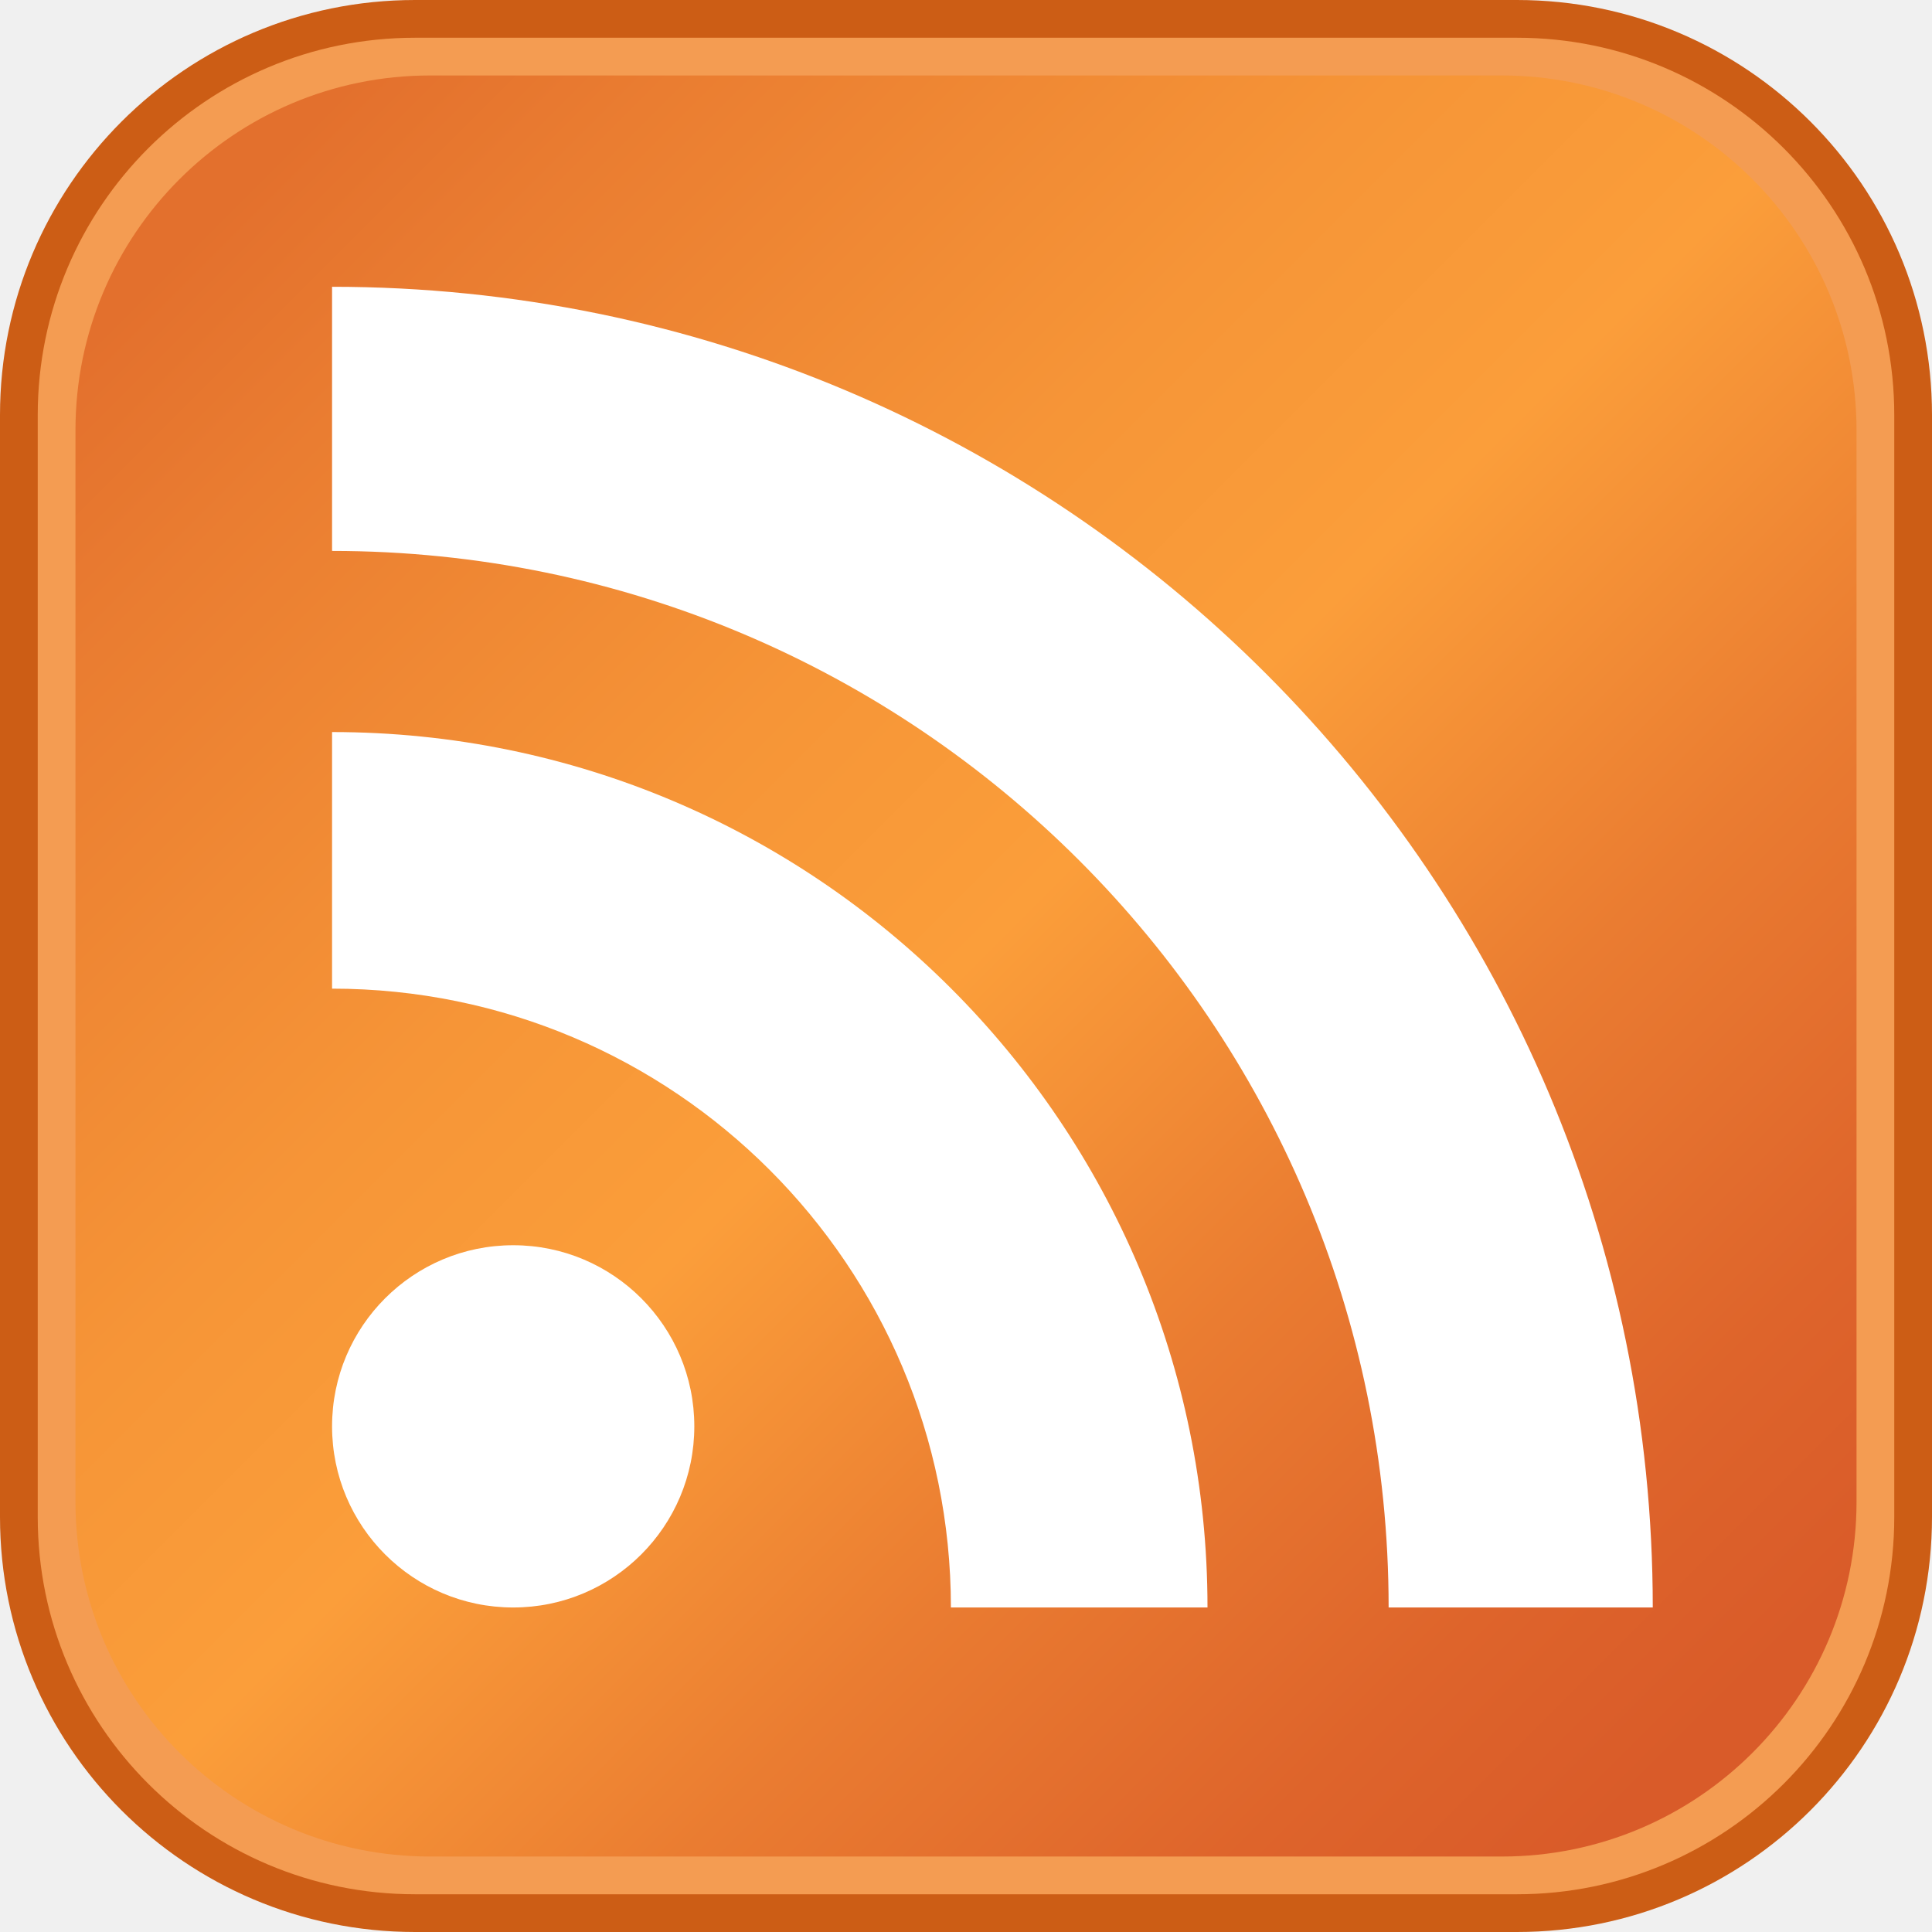
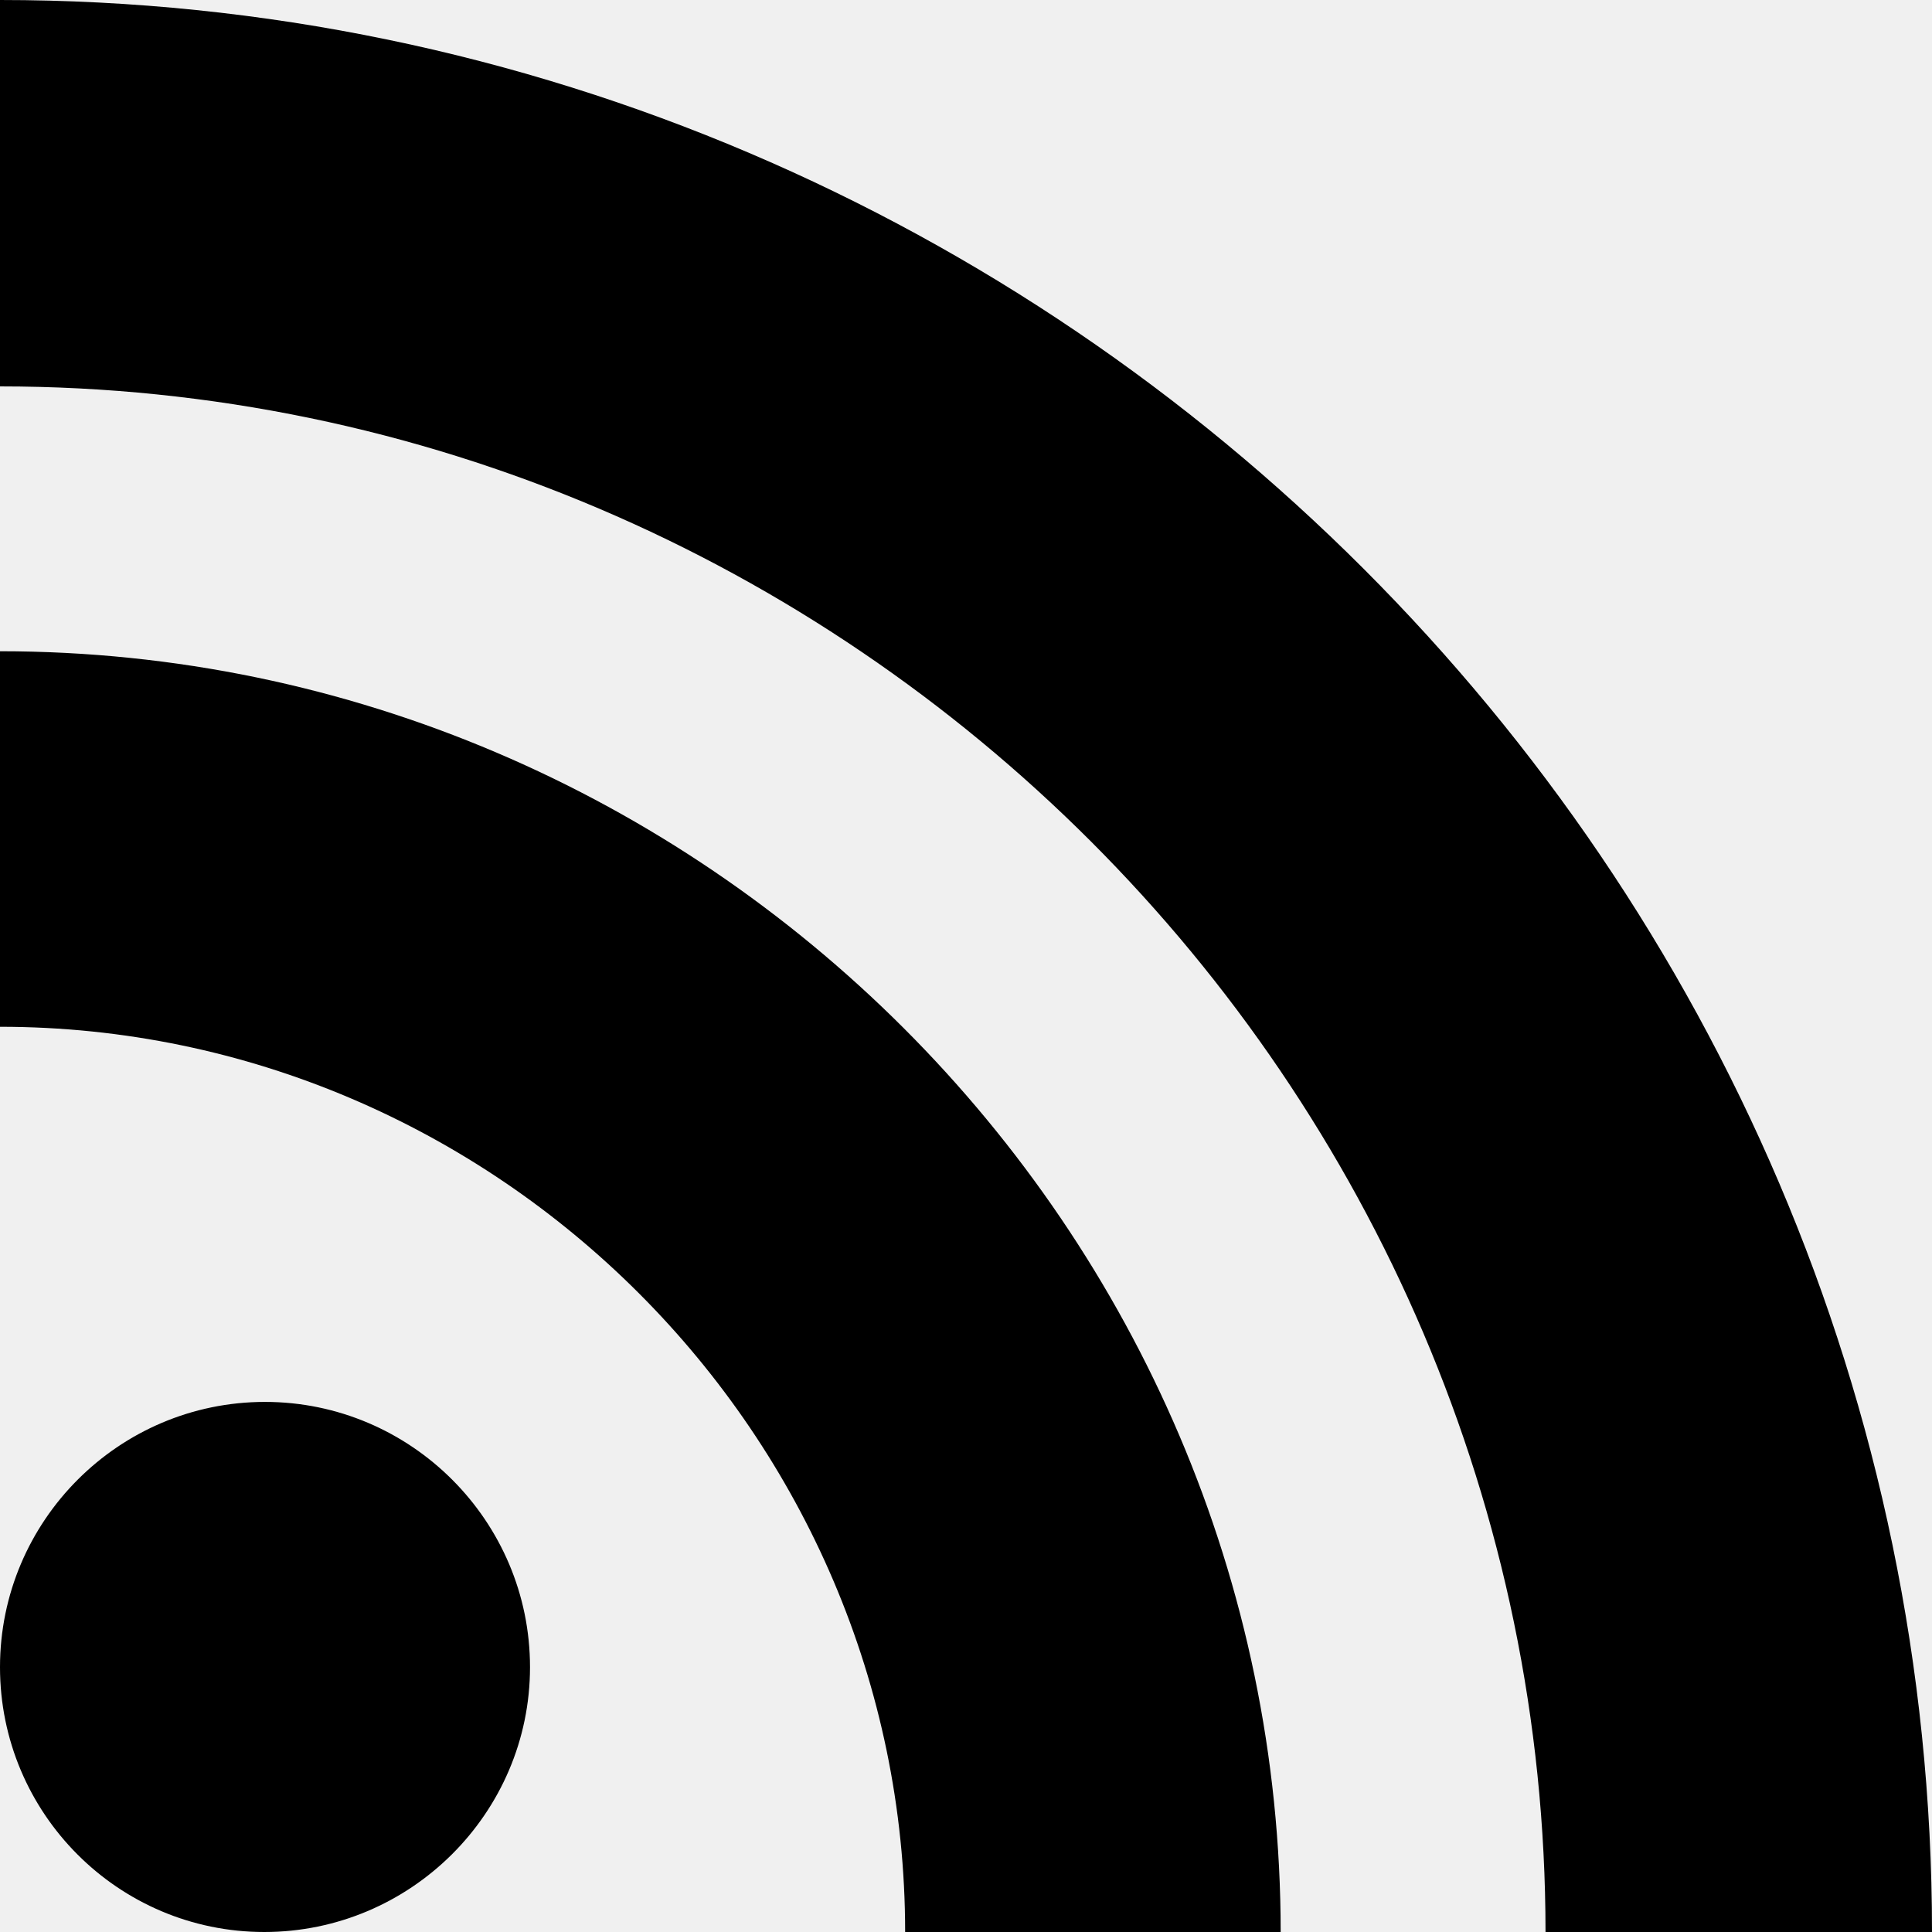
- <svg xmlns="http://www.w3.org/2000/svg" version="1.1" width="128px" height="128px" id="RSSicon" viewBox="0 0 256 256">
-   <defs>
-     <linearGradient x1="0.085" y1="0.085" x2="0.915" y2="0.915" id="RSSg">
-       <stop offset="0.0" stop-color="#E3702D" />
-       <stop offset="0.107" stop-color="#EA7D31" />
-       <stop offset="0.35" stop-color="#F69537" />
-       <stop offset="0.5" stop-color="#FB9E3A" />
-       <stop offset="0.702" stop-color="#EA7C31" />
-       <stop offset="0.887" stop-color="#DE642B" />
-       <stop offset="1.0" stop-color="#D95B29" />
-     </linearGradient>
-   </defs>
-   <rect width="256" height="256" rx="55" ry="55" x="0" y="0" fill="#CC5D15" />
-   <rect width="246" height="246" rx="50" ry="50" x="5" y="5" fill="#F49C52" />
-   <rect width="236" height="236" rx="47" ry="47" x="10" y="10" fill="url(#RSSg)" />
-   <circle cx="68" cy="189" r="24" fill="#FFF" />
-   <path d="M160 213h-34a82 82 0 0 0 -82 -82v-34a116 116 0 0 1 116 116z" fill="#FFF" />
-   <path d="M184 213A140 140 0 0 0 44 73 V 38a175 175 0 0 1 175 175z" fill="#FFF" />
+ <svg xmlns="http://www.w3.org/2000/svg" role="img" viewBox="0 0 24 24">
+   <path d="M19.199 24C19.199 13.467 10.533 4.8 0 4.8V0c13.165 0 24 10.835 24 24h-4.801zM3.291 17.415c1.814 0 3.293 1.479 3.293 3.295 0 1.813-1.485 3.29-3.301 3.29C1.47 24 0 22.526 0 20.71s1.475-3.294 3.291-3.295zM15.909 24h-4.665c0-6.169-5.075-11.245-11.244-11.245V8.09c8.727 0 15.909 7.184 15.909 15.91z" />
</svg>
